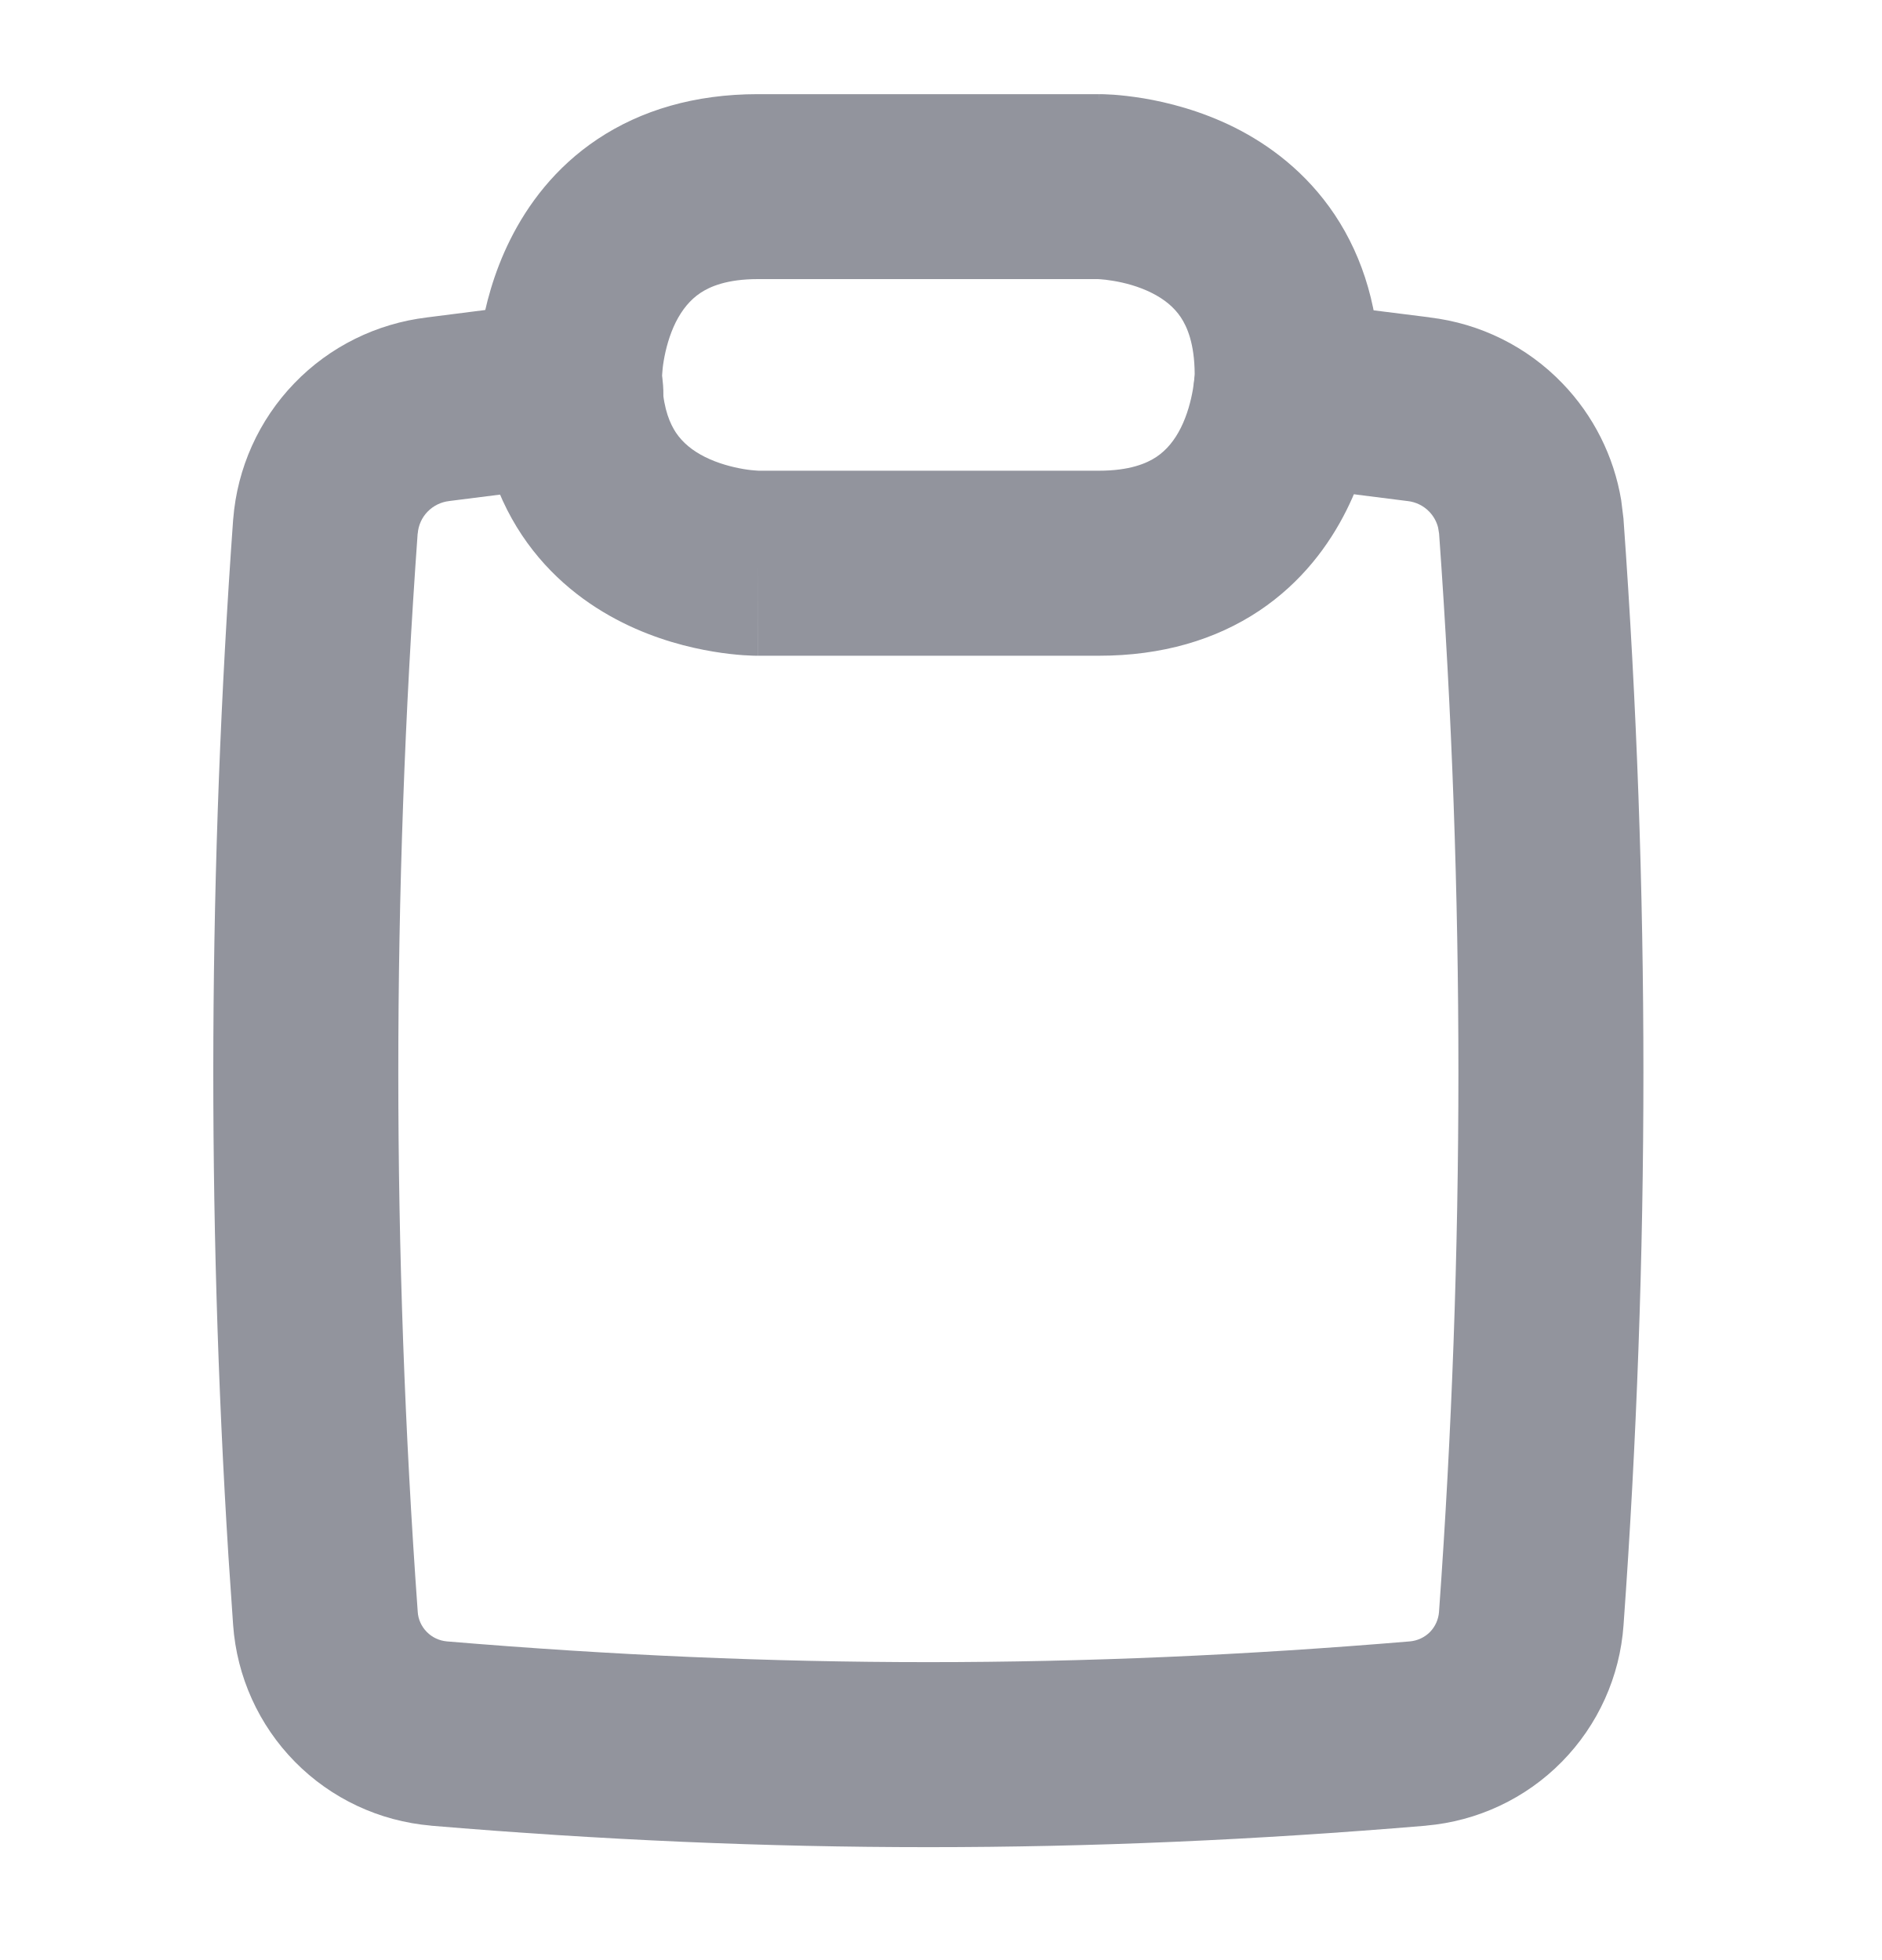
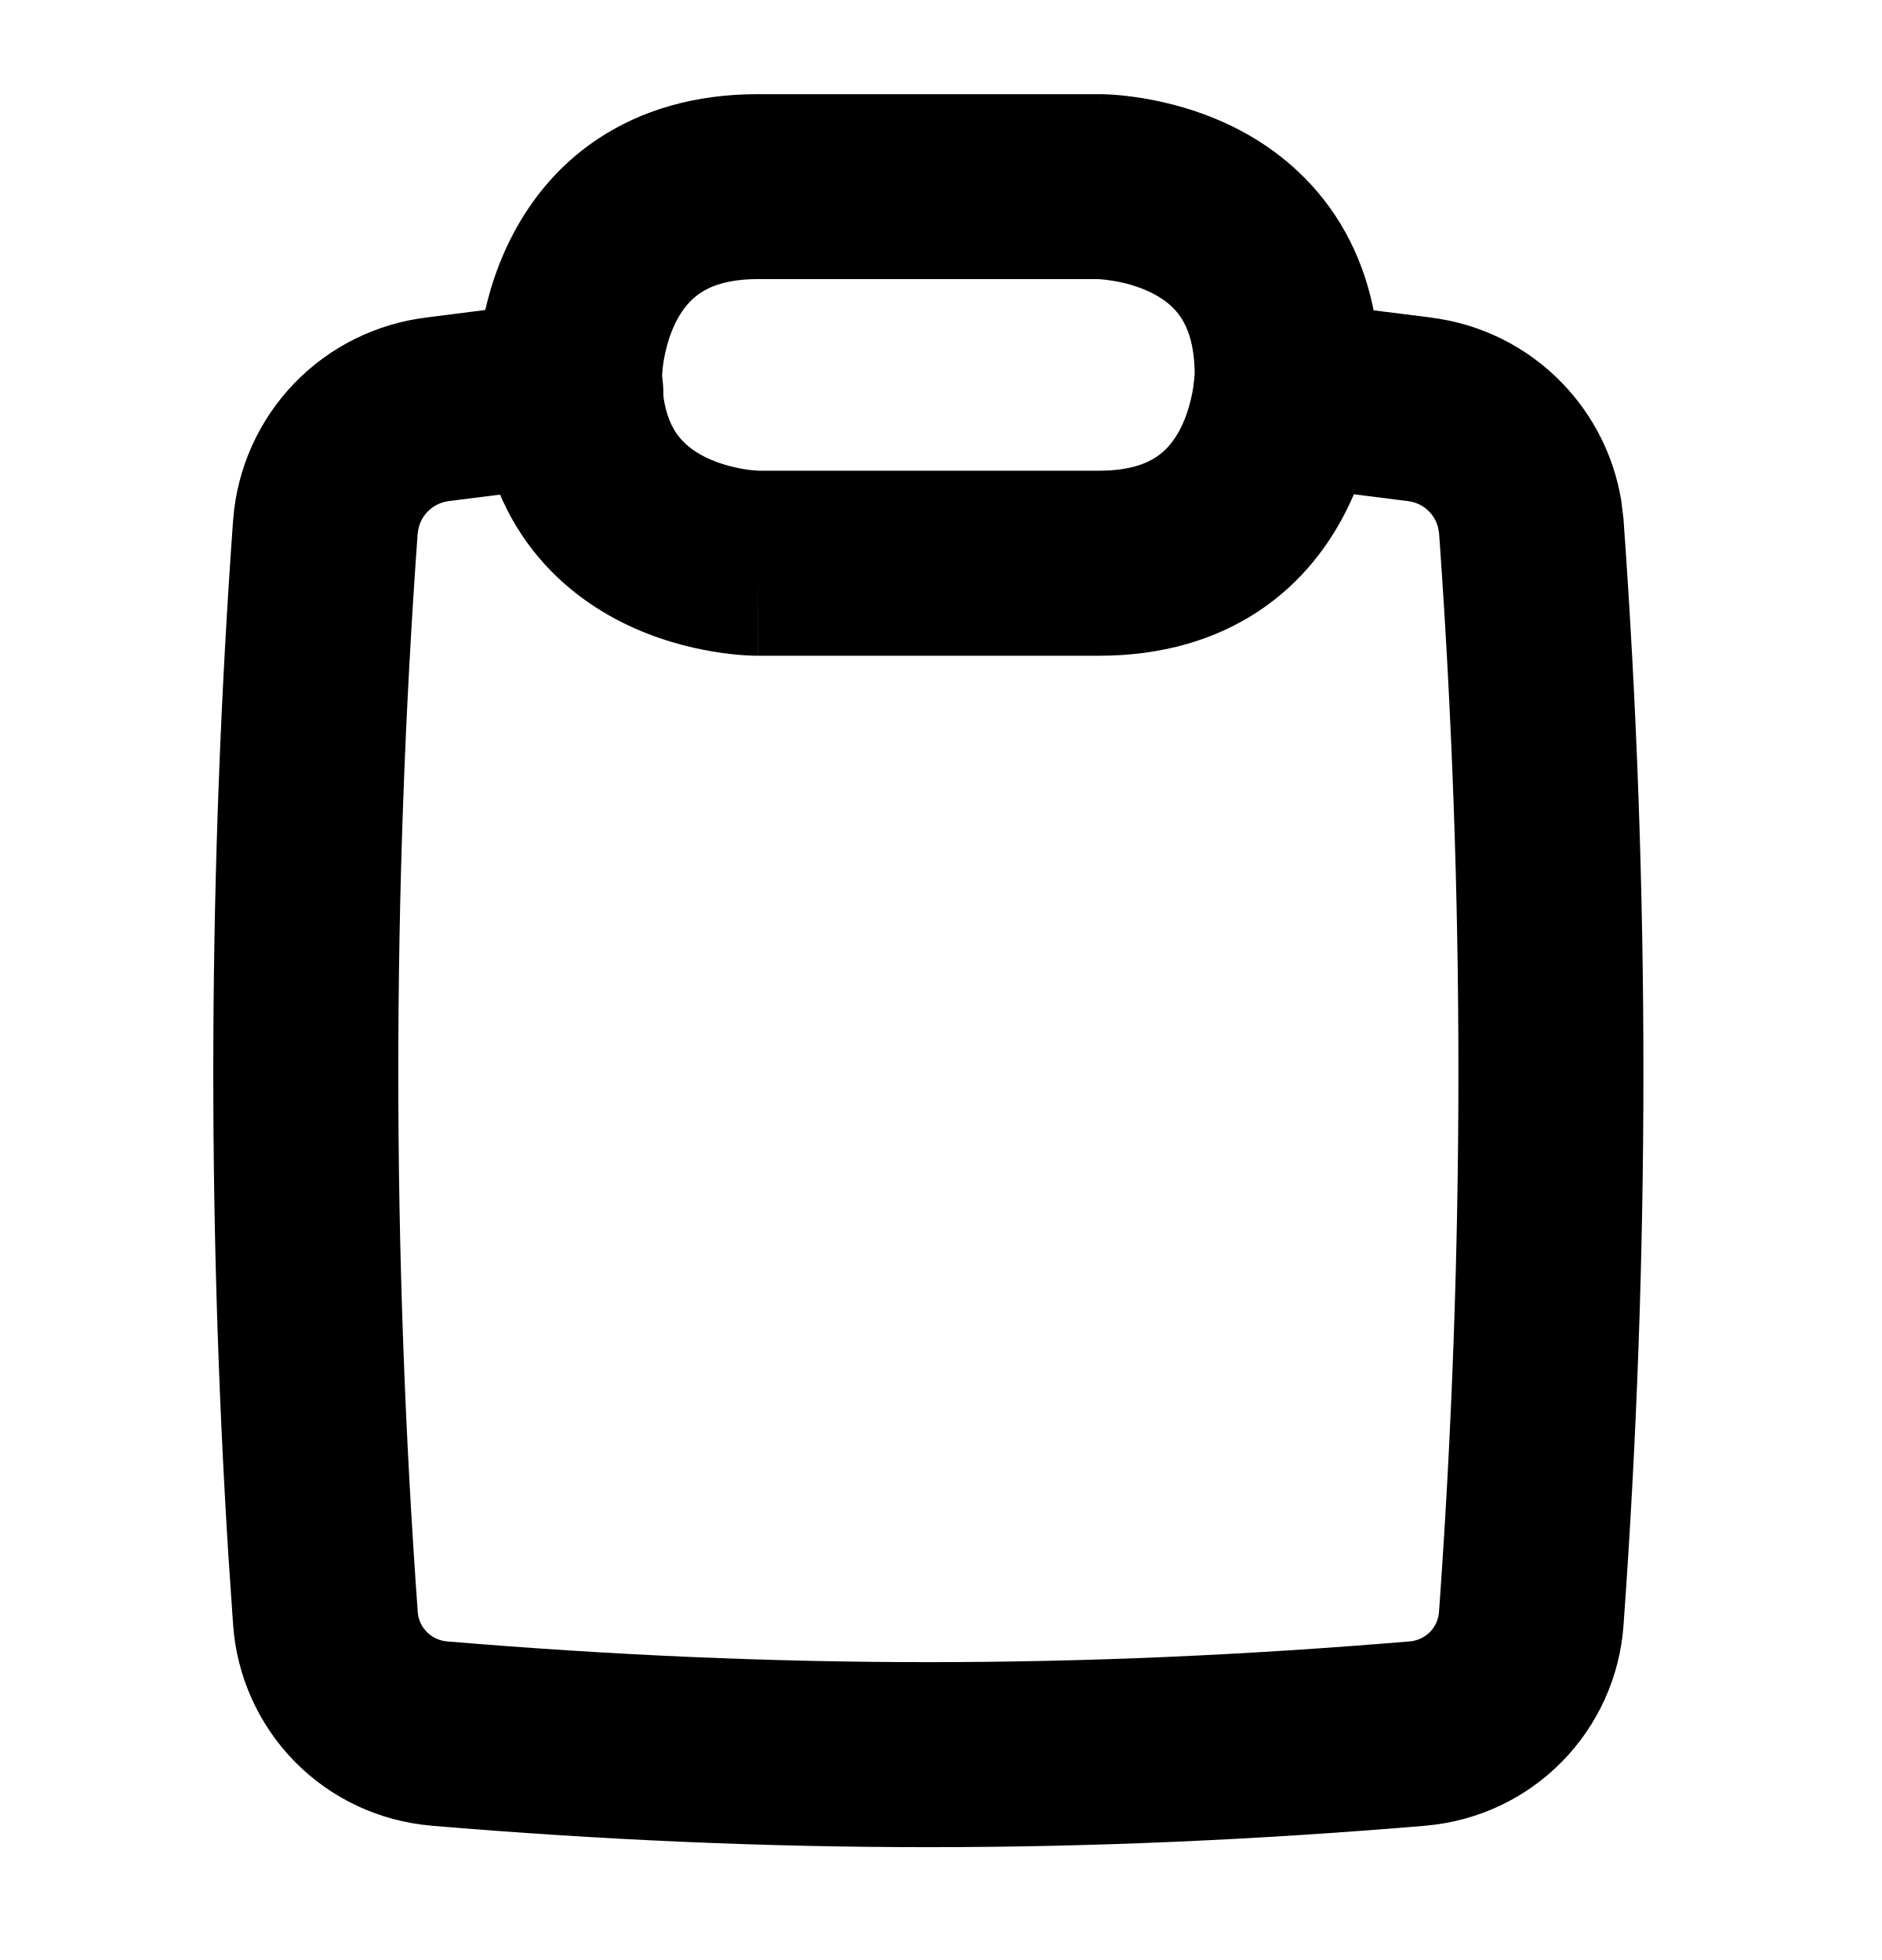
<svg xmlns="http://www.w3.org/2000/svg" width="24" height="25" viewBox="0 0 24 25" fill="none">
-   <path d="M16.551 3.835C17.117 3.908 17.677 3.979 18.232 4.048L18.231 4.049C18.875 4.125 19.474 4.421 19.924 4.889C20.32 5.299 20.581 5.82 20.674 6.379L20.704 6.621V6.629C21.042 11.322 21.042 16.035 20.704 20.728C20.658 21.384 20.379 22.003 19.917 22.472C19.456 22.941 18.841 23.229 18.185 23.286L18.182 23.287C13.832 23.652 9.848 23.652 5.497 23.287L5.496 23.286C4.839 23.23 4.224 22.942 3.762 22.473C3.3 22.004 3.02 21.385 2.973 20.728L2.913 19.848C2.637 15.445 2.657 11.029 2.973 6.629L2.974 6.621C3.025 5.97 3.301 5.357 3.754 4.888C4.204 4.421 4.802 4.126 5.445 4.049L5.456 4.047L5.459 4.046V4.047L7.131 3.834C7.778 3.752 8.368 4.21 8.45 4.856C8.531 5.503 8.074 6.094 7.427 6.176L5.742 6.389C5.737 6.389 5.732 6.39 5.728 6.391C5.623 6.403 5.526 6.451 5.453 6.526C5.379 6.602 5.335 6.701 5.327 6.807L5.326 6.806C4.997 11.384 4.997 15.98 5.327 20.558V20.559C5.333 20.656 5.375 20.747 5.443 20.816C5.511 20.885 5.601 20.927 5.697 20.936H5.696C9.913 21.289 13.764 21.289 17.981 20.936C18.077 20.927 18.168 20.885 18.236 20.816C18.303 20.747 18.344 20.656 18.351 20.559V20.558C18.68 15.98 18.681 11.385 18.352 6.807L18.339 6.728C18.32 6.653 18.281 6.583 18.226 6.526C18.153 6.45 18.055 6.403 17.951 6.391L17.941 6.39C17.382 6.32 16.819 6.248 16.249 6.175C15.603 6.091 15.146 5.5 15.23 4.853C15.313 4.207 15.905 3.752 16.551 3.835Z" fill="#92949D" />
-   <path d="M14.014 1.201V1.816C14.014 1.201 14.014 1.201 14.015 1.201H14.039C14.05 1.201 14.064 1.201 14.079 1.202C14.111 1.203 14.152 1.205 14.2 1.208C14.297 1.215 14.428 1.229 14.582 1.254C14.885 1.305 15.306 1.408 15.742 1.625C16.181 1.845 16.657 2.194 17.021 2.739C17.389 3.291 17.595 3.975 17.595 4.782H16.414L17.595 4.783V4.787C17.595 4.788 17.594 4.79 17.594 4.792C17.594 4.797 17.594 4.802 17.594 4.807C17.594 4.818 17.593 4.832 17.593 4.848C17.592 4.88 17.591 4.921 17.587 4.969C17.58 5.066 17.567 5.197 17.541 5.351C17.491 5.654 17.388 6.075 17.17 6.51C16.95 6.95 16.602 7.427 16.057 7.791C15.505 8.159 14.821 8.364 14.014 8.364H9.664V7.184C9.664 8.277 9.664 8.358 9.663 8.364H9.638C9.627 8.364 9.614 8.363 9.598 8.363C9.566 8.362 9.526 8.36 9.477 8.357C9.38 8.35 9.249 8.337 9.095 8.311C8.793 8.261 8.371 8.158 7.936 7.94C7.496 7.72 7.02 7.371 6.656 6.826C6.288 6.273 6.083 5.589 6.083 4.783H7.263C6.083 4.783 6.083 4.782 6.083 4.782V4.757C6.083 4.746 6.084 4.733 6.084 4.717C6.085 4.686 6.088 4.645 6.091 4.596C6.098 4.499 6.111 4.368 6.137 4.214C6.187 3.912 6.29 3.49 6.508 3.054C6.728 2.614 7.076 2.137 7.621 1.774C8.174 1.406 8.858 1.201 9.664 1.201H14.014ZM9.664 3.56C9.271 3.56 9.054 3.655 8.931 3.737C8.801 3.824 8.699 3.949 8.618 4.109C8.536 4.274 8.489 4.454 8.464 4.602C8.452 4.673 8.447 4.73 8.445 4.764L8.443 4.795L8.447 4.922C8.466 5.23 8.548 5.409 8.619 5.517C8.706 5.647 8.831 5.749 8.991 5.829C9.156 5.911 9.335 5.958 9.483 5.983C9.554 5.995 9.61 6 9.645 6.002C9.661 6.004 9.672 6.004 9.676 6.004H14.014C14.407 6.004 14.624 5.91 14.747 5.828C14.877 5.741 14.979 5.616 15.059 5.456C15.141 5.291 15.188 5.111 15.213 4.963C15.225 4.892 15.23 4.836 15.233 4.801C15.234 4.784 15.235 4.773 15.235 4.769C15.233 4.383 15.139 4.169 15.058 4.047C14.971 3.917 14.847 3.816 14.687 3.736C14.522 3.653 14.342 3.606 14.195 3.582C14.123 3.57 14.067 3.564 14.033 3.562L14.001 3.56H9.664Z" fill="#92949D" />
+   <path d="M16.551 3.835C17.117 3.908 17.677 3.979 18.232 4.048L18.231 4.049C18.875 4.125 19.474 4.421 19.924 4.889C20.32 5.299 20.581 5.82 20.674 6.379L20.704 6.621V6.629C21.042 11.322 21.042 16.035 20.704 20.728C20.658 21.384 20.379 22.003 19.917 22.472C19.456 22.941 18.841 23.229 18.185 23.286L18.182 23.287C13.832 23.652 9.848 23.652 5.497 23.287L5.496 23.286C4.839 23.23 4.224 22.942 3.762 22.473C3.3 22.004 3.02 21.385 2.973 20.728L2.913 19.848C2.637 15.445 2.657 11.029 2.973 6.629L2.974 6.621C3.025 5.97 3.301 5.357 3.754 4.888C4.204 4.421 4.802 4.126 5.445 4.049L5.456 4.047L5.459 4.046V4.047L7.131 3.834C7.778 3.752 8.368 4.21 8.45 4.856C8.531 5.503 8.074 6.094 7.427 6.176L5.742 6.389C5.737 6.389 5.732 6.39 5.728 6.391C5.623 6.403 5.526 6.451 5.453 6.526C5.379 6.602 5.335 6.701 5.327 6.807L5.326 6.806C4.997 11.384 4.997 15.98 5.327 20.558V20.559C5.333 20.656 5.375 20.747 5.443 20.816C5.511 20.885 5.601 20.927 5.697 20.936H5.696C9.913 21.289 13.764 21.289 17.981 20.936C18.077 20.927 18.168 20.885 18.236 20.816C18.303 20.747 18.344 20.656 18.351 20.559V20.558C18.68 15.98 18.681 11.385 18.352 6.807L18.339 6.728C18.32 6.653 18.281 6.583 18.226 6.526C18.153 6.45 18.055 6.403 17.951 6.391L17.941 6.39C17.382 6.32 16.819 6.248 16.249 6.175C15.603 6.091 15.146 5.5 15.23 4.853C15.313 4.207 15.905 3.752 16.551 3.835Z" fill="currentColor" />
+   <path d="M14.014 1.201V1.816C14.014 1.201 14.014 1.201 14.015 1.201H14.039C14.05 1.201 14.064 1.201 14.079 1.202C14.111 1.203 14.152 1.205 14.2 1.208C14.297 1.215 14.428 1.229 14.582 1.254C14.885 1.305 15.306 1.408 15.742 1.625C16.181 1.845 16.657 2.194 17.021 2.739C17.389 3.291 17.595 3.975 17.595 4.782H16.414L17.595 4.783V4.787C17.595 4.788 17.594 4.79 17.594 4.792C17.594 4.797 17.594 4.802 17.594 4.807C17.594 4.818 17.593 4.832 17.593 4.848C17.592 4.88 17.591 4.921 17.587 4.969C17.58 5.066 17.567 5.197 17.541 5.351C17.491 5.654 17.388 6.075 17.17 6.51C16.95 6.95 16.602 7.427 16.057 7.791C15.505 8.159 14.821 8.364 14.014 8.364H9.664V7.184C9.664 8.277 9.664 8.358 9.663 8.364H9.638C9.627 8.364 9.614 8.363 9.598 8.363C9.566 8.362 9.526 8.36 9.477 8.357C9.38 8.35 9.249 8.337 9.095 8.311C8.793 8.261 8.371 8.158 7.936 7.94C7.496 7.72 7.02 7.371 6.656 6.826C6.288 6.273 6.083 5.589 6.083 4.783H7.263C6.083 4.783 6.083 4.782 6.083 4.782V4.757C6.083 4.746 6.084 4.733 6.084 4.717C6.085 4.686 6.088 4.645 6.091 4.596C6.098 4.499 6.111 4.368 6.137 4.214C6.187 3.912 6.29 3.49 6.508 3.054C6.728 2.614 7.076 2.137 7.621 1.774C8.174 1.406 8.858 1.201 9.664 1.201H14.014ZM9.664 3.56C9.271 3.56 9.054 3.655 8.931 3.737C8.801 3.824 8.699 3.949 8.618 4.109C8.536 4.274 8.489 4.454 8.464 4.602C8.452 4.673 8.447 4.73 8.445 4.764L8.443 4.795L8.447 4.922C8.466 5.23 8.548 5.409 8.619 5.517C8.706 5.647 8.831 5.749 8.991 5.829C9.156 5.911 9.335 5.958 9.483 5.983C9.554 5.995 9.61 6 9.645 6.002C9.661 6.004 9.672 6.004 9.676 6.004H14.014C14.407 6.004 14.624 5.91 14.747 5.828C14.877 5.741 14.979 5.616 15.059 5.456C15.141 5.291 15.188 5.111 15.213 4.963C15.225 4.892 15.23 4.836 15.233 4.801C15.234 4.784 15.235 4.773 15.235 4.769C15.233 4.383 15.139 4.169 15.058 4.047C14.971 3.917 14.847 3.816 14.687 3.736C14.522 3.653 14.342 3.606 14.195 3.582C14.123 3.57 14.067 3.564 14.033 3.562L14.001 3.56H9.664Z" fill="currentColor" />
</svg>
